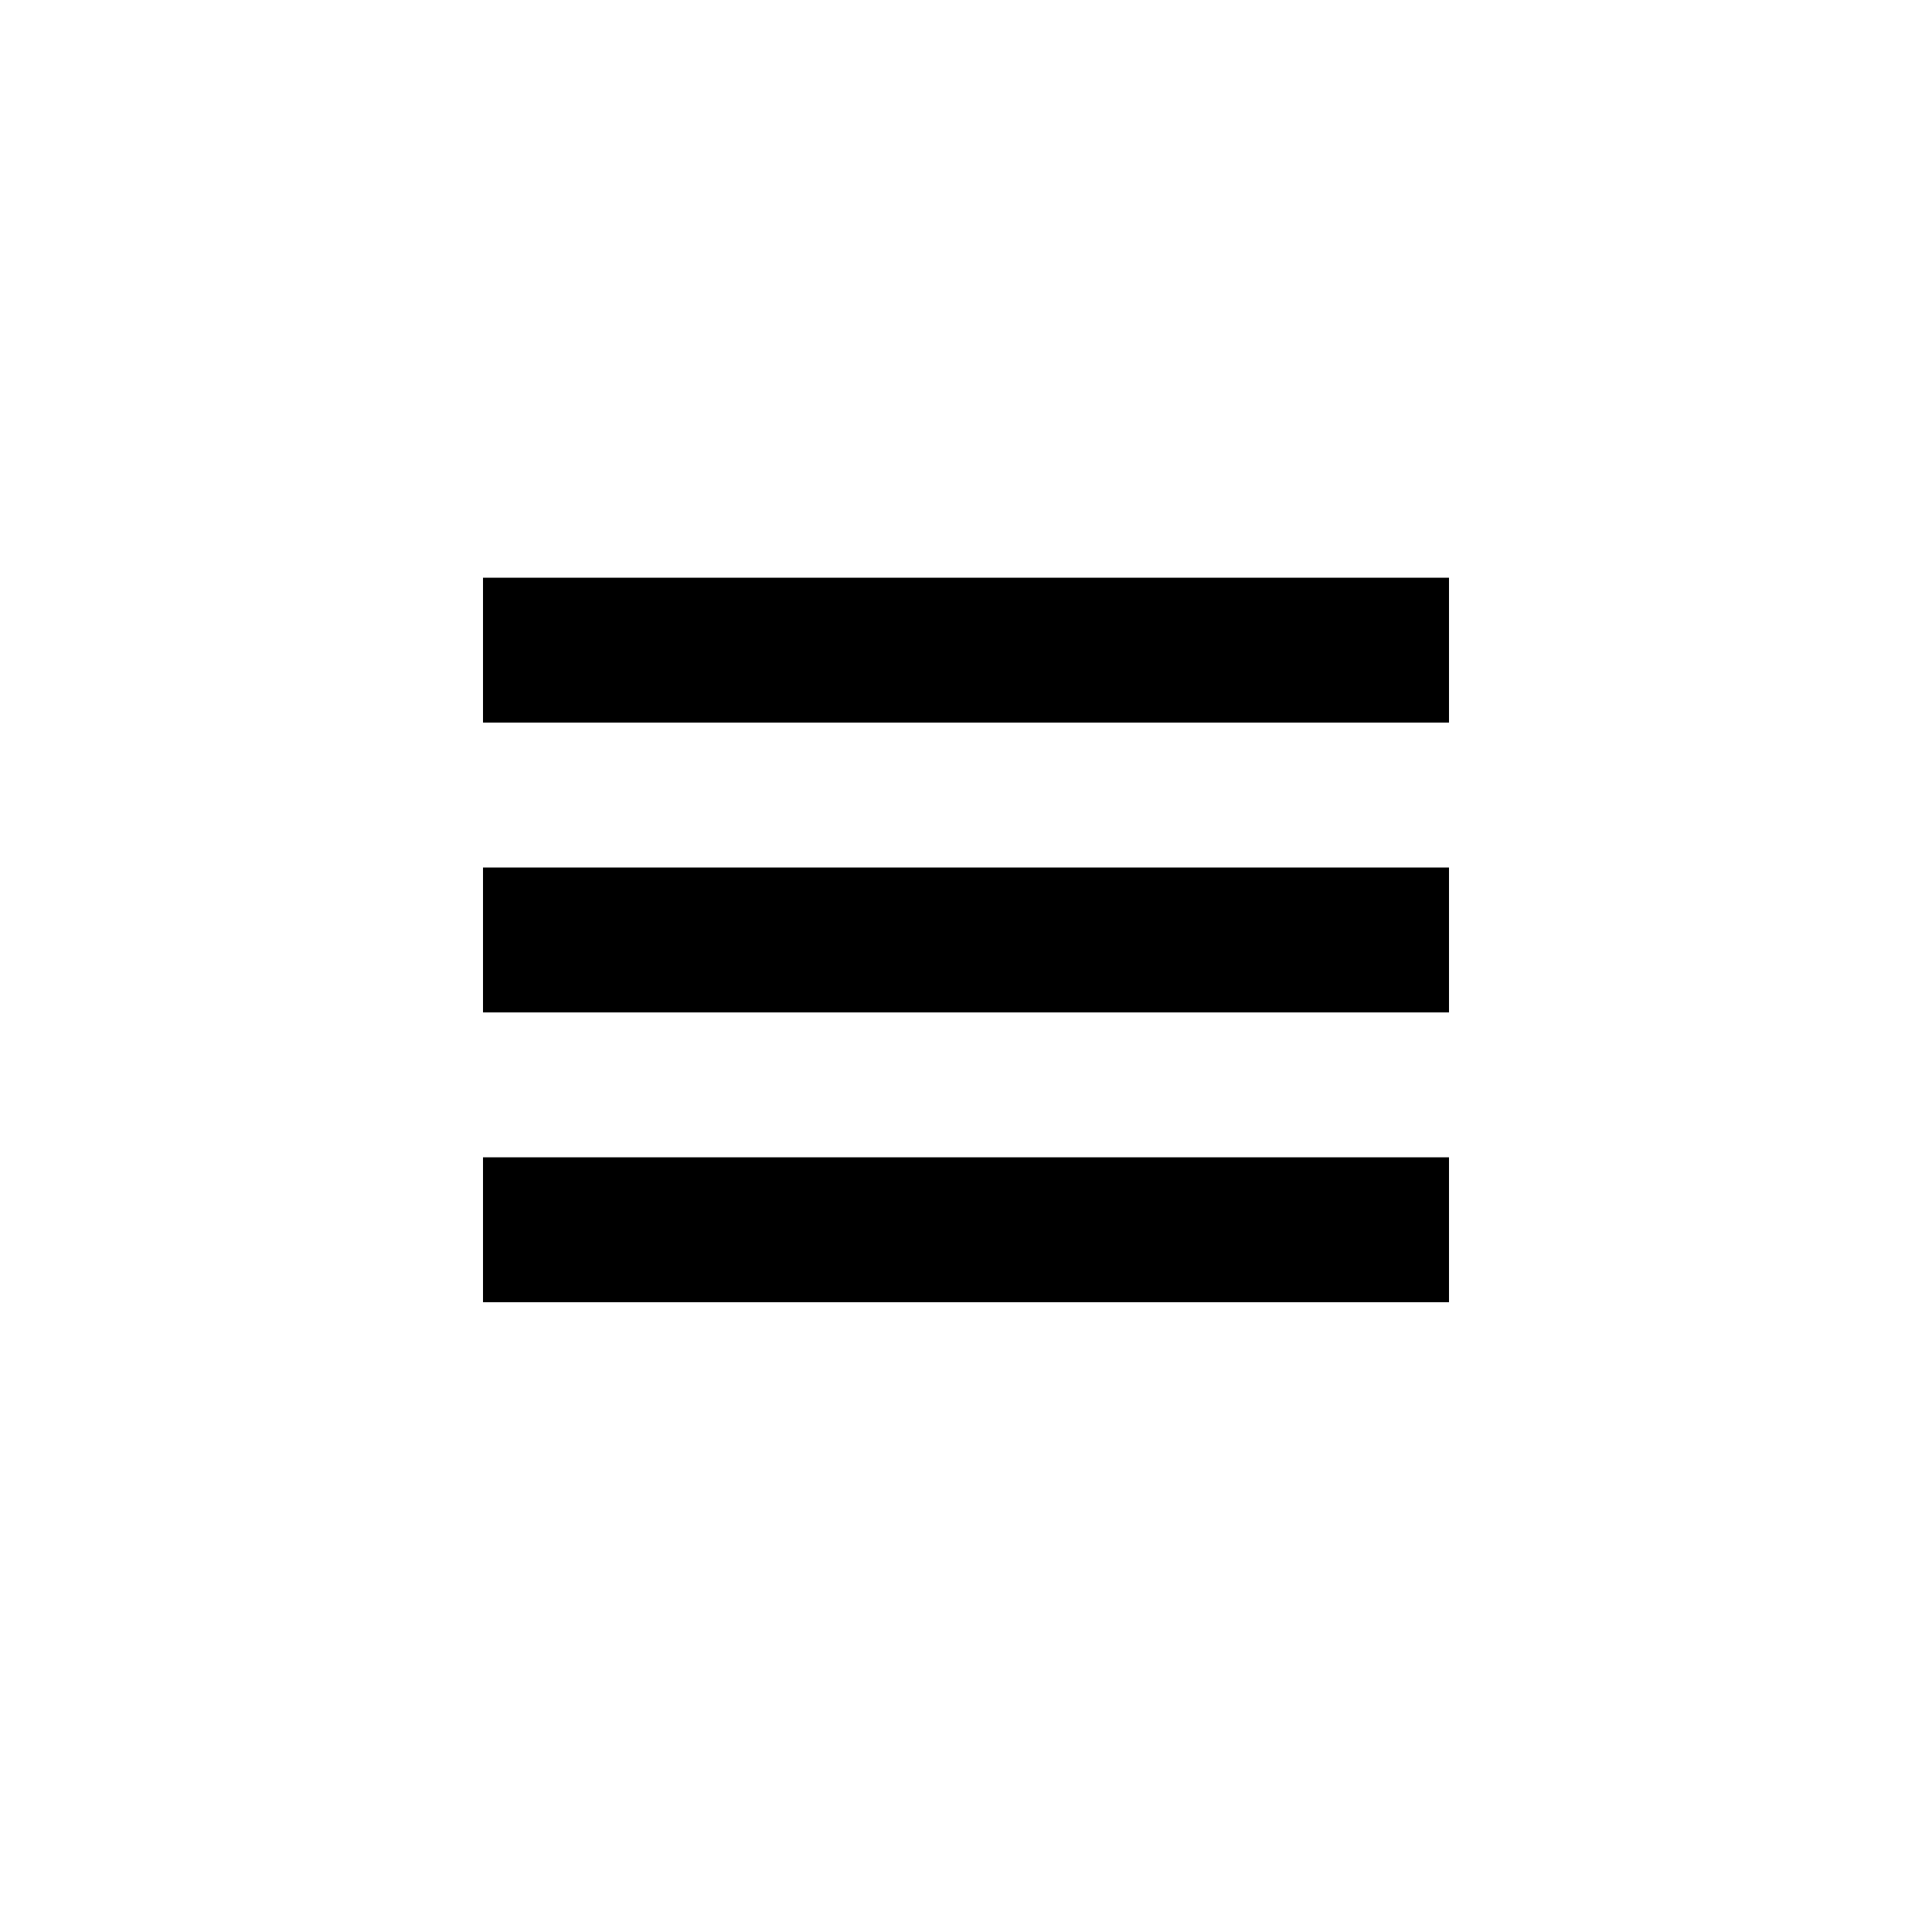
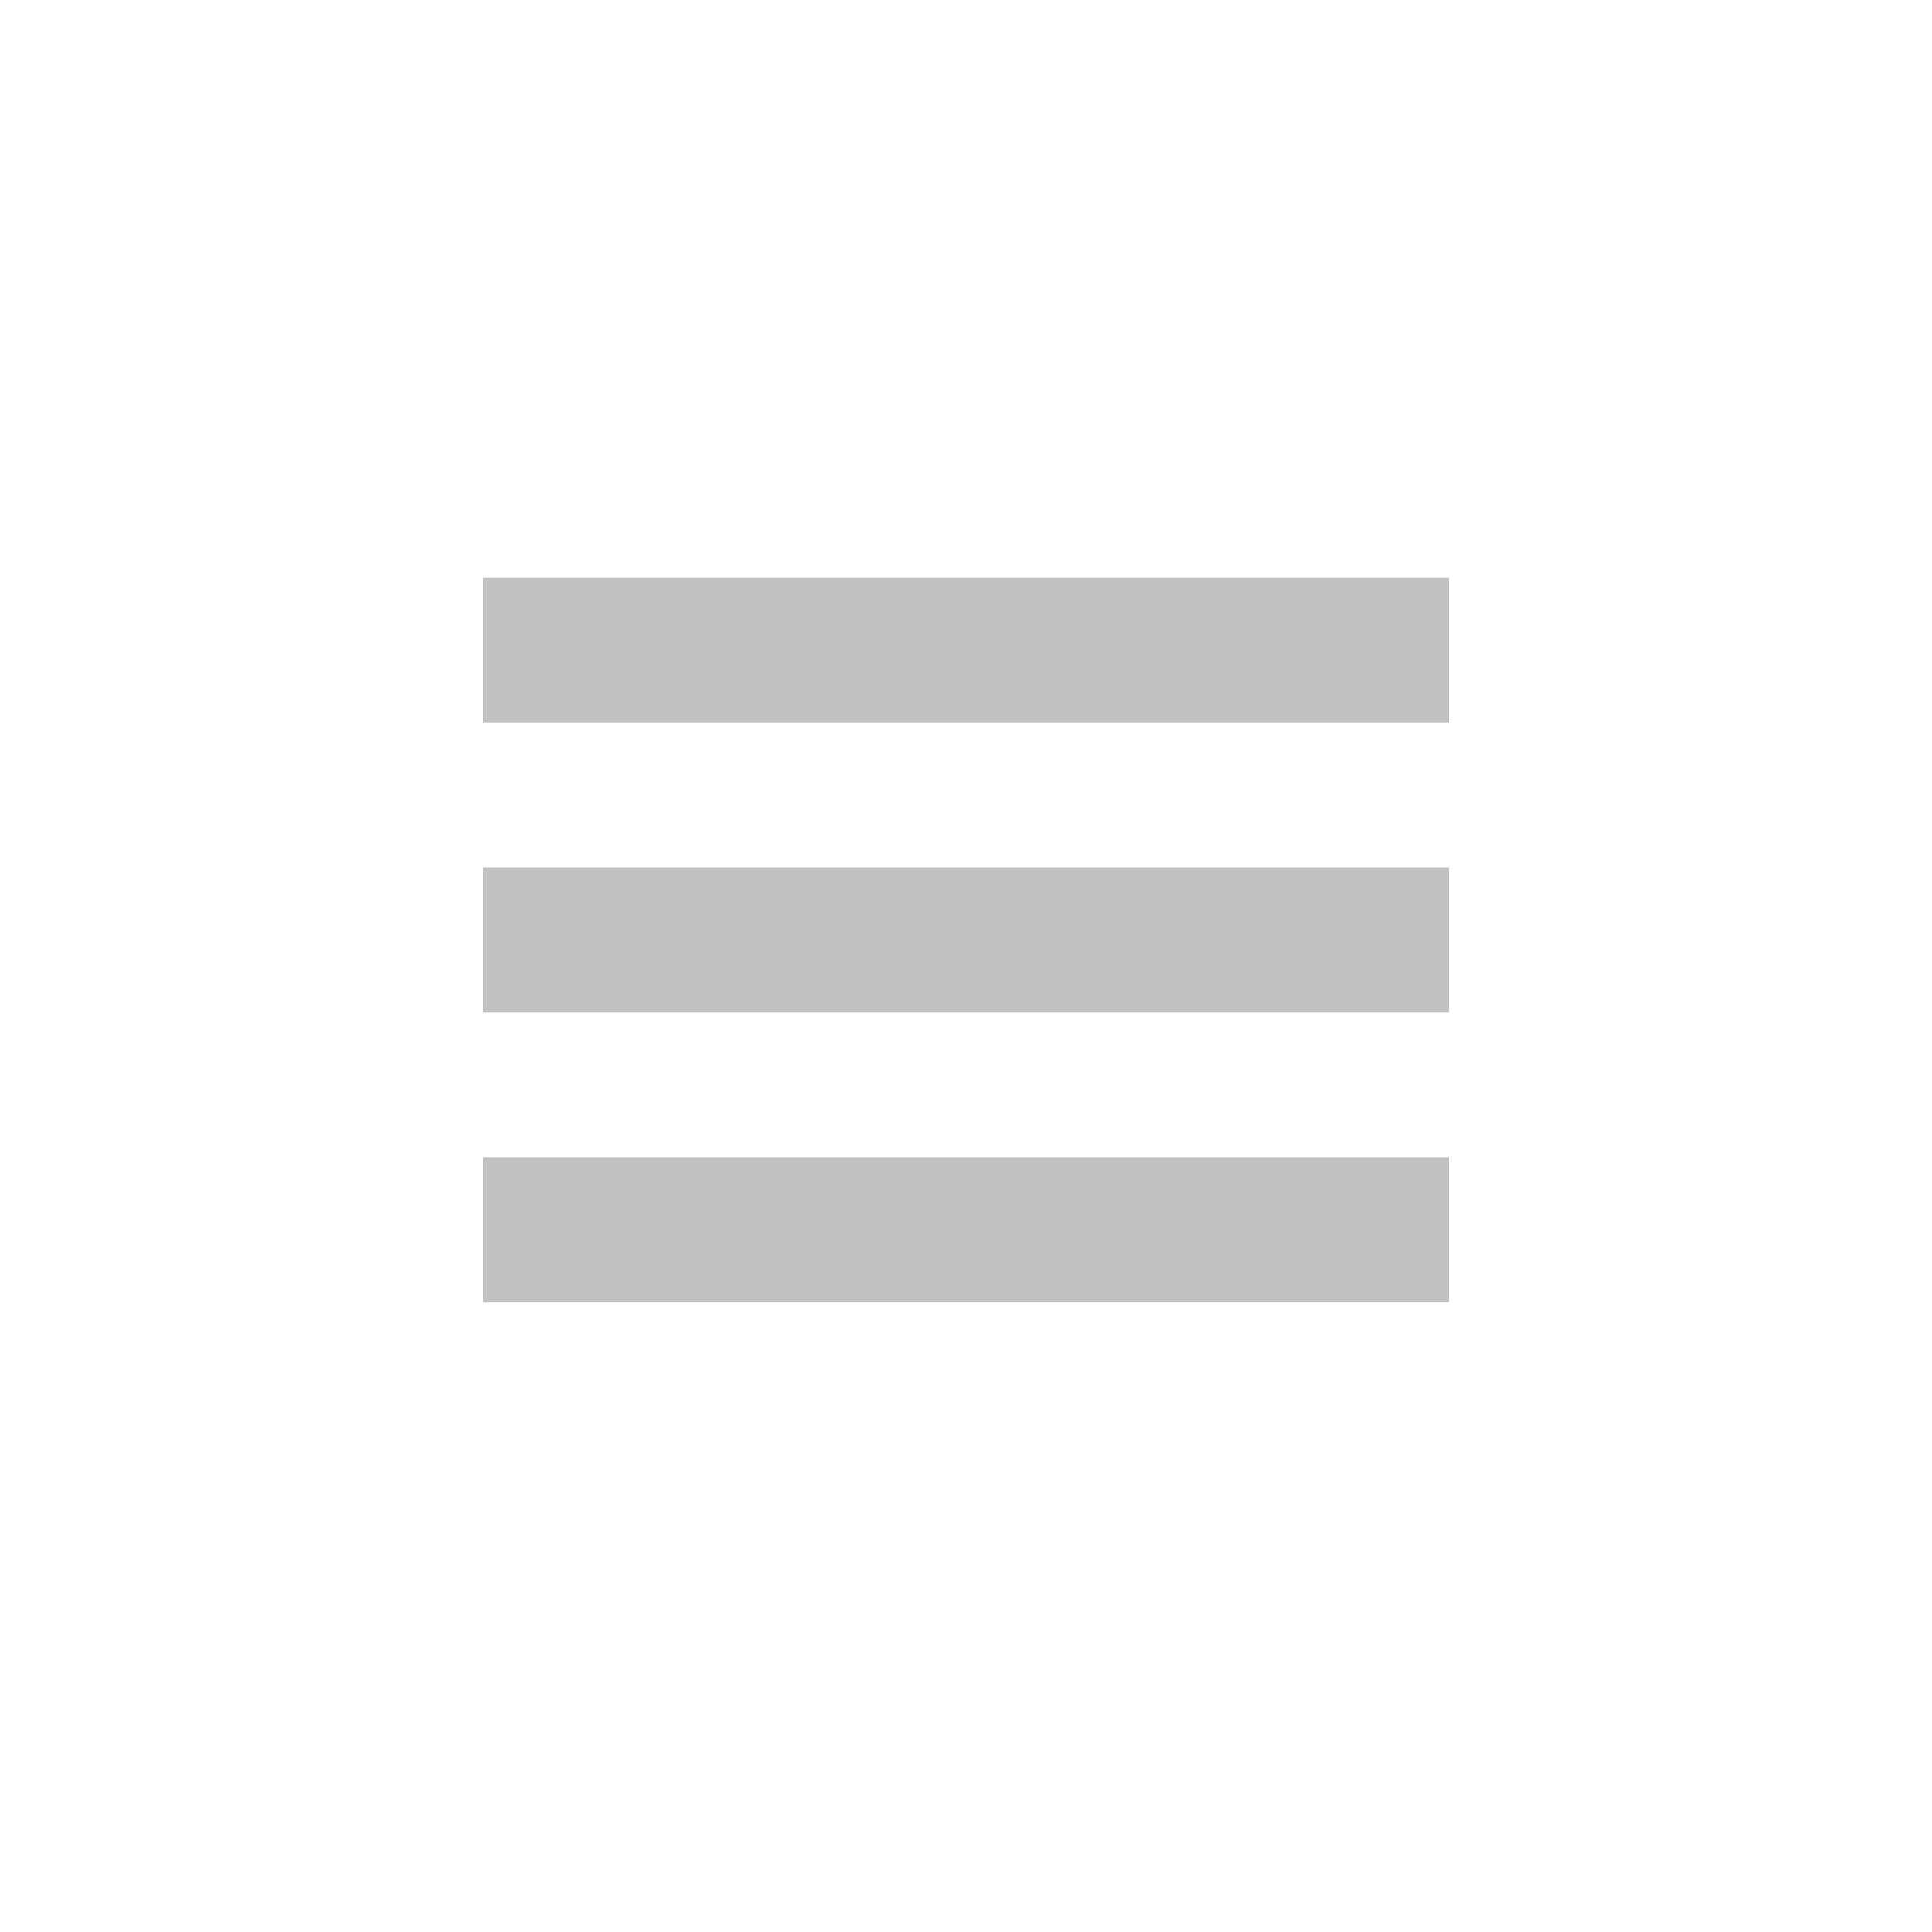
- <svg xmlns="http://www.w3.org/2000/svg" fill="#000000" width="800px" height="800px" viewBox="0 0 1024 1024">
+ <svg xmlns="http://www.w3.org/2000/svg" fill="#c2c2c2" width="800px" height="800px" viewBox="0 0 1024 1024">
  <path d="M768 306.2V383H256v-76.8h512zM256 536.6h512v-76.8H256v76.8zm0 153.6h512v-76.8H256v76.8z" fill-rule="evenodd" />
</svg>
